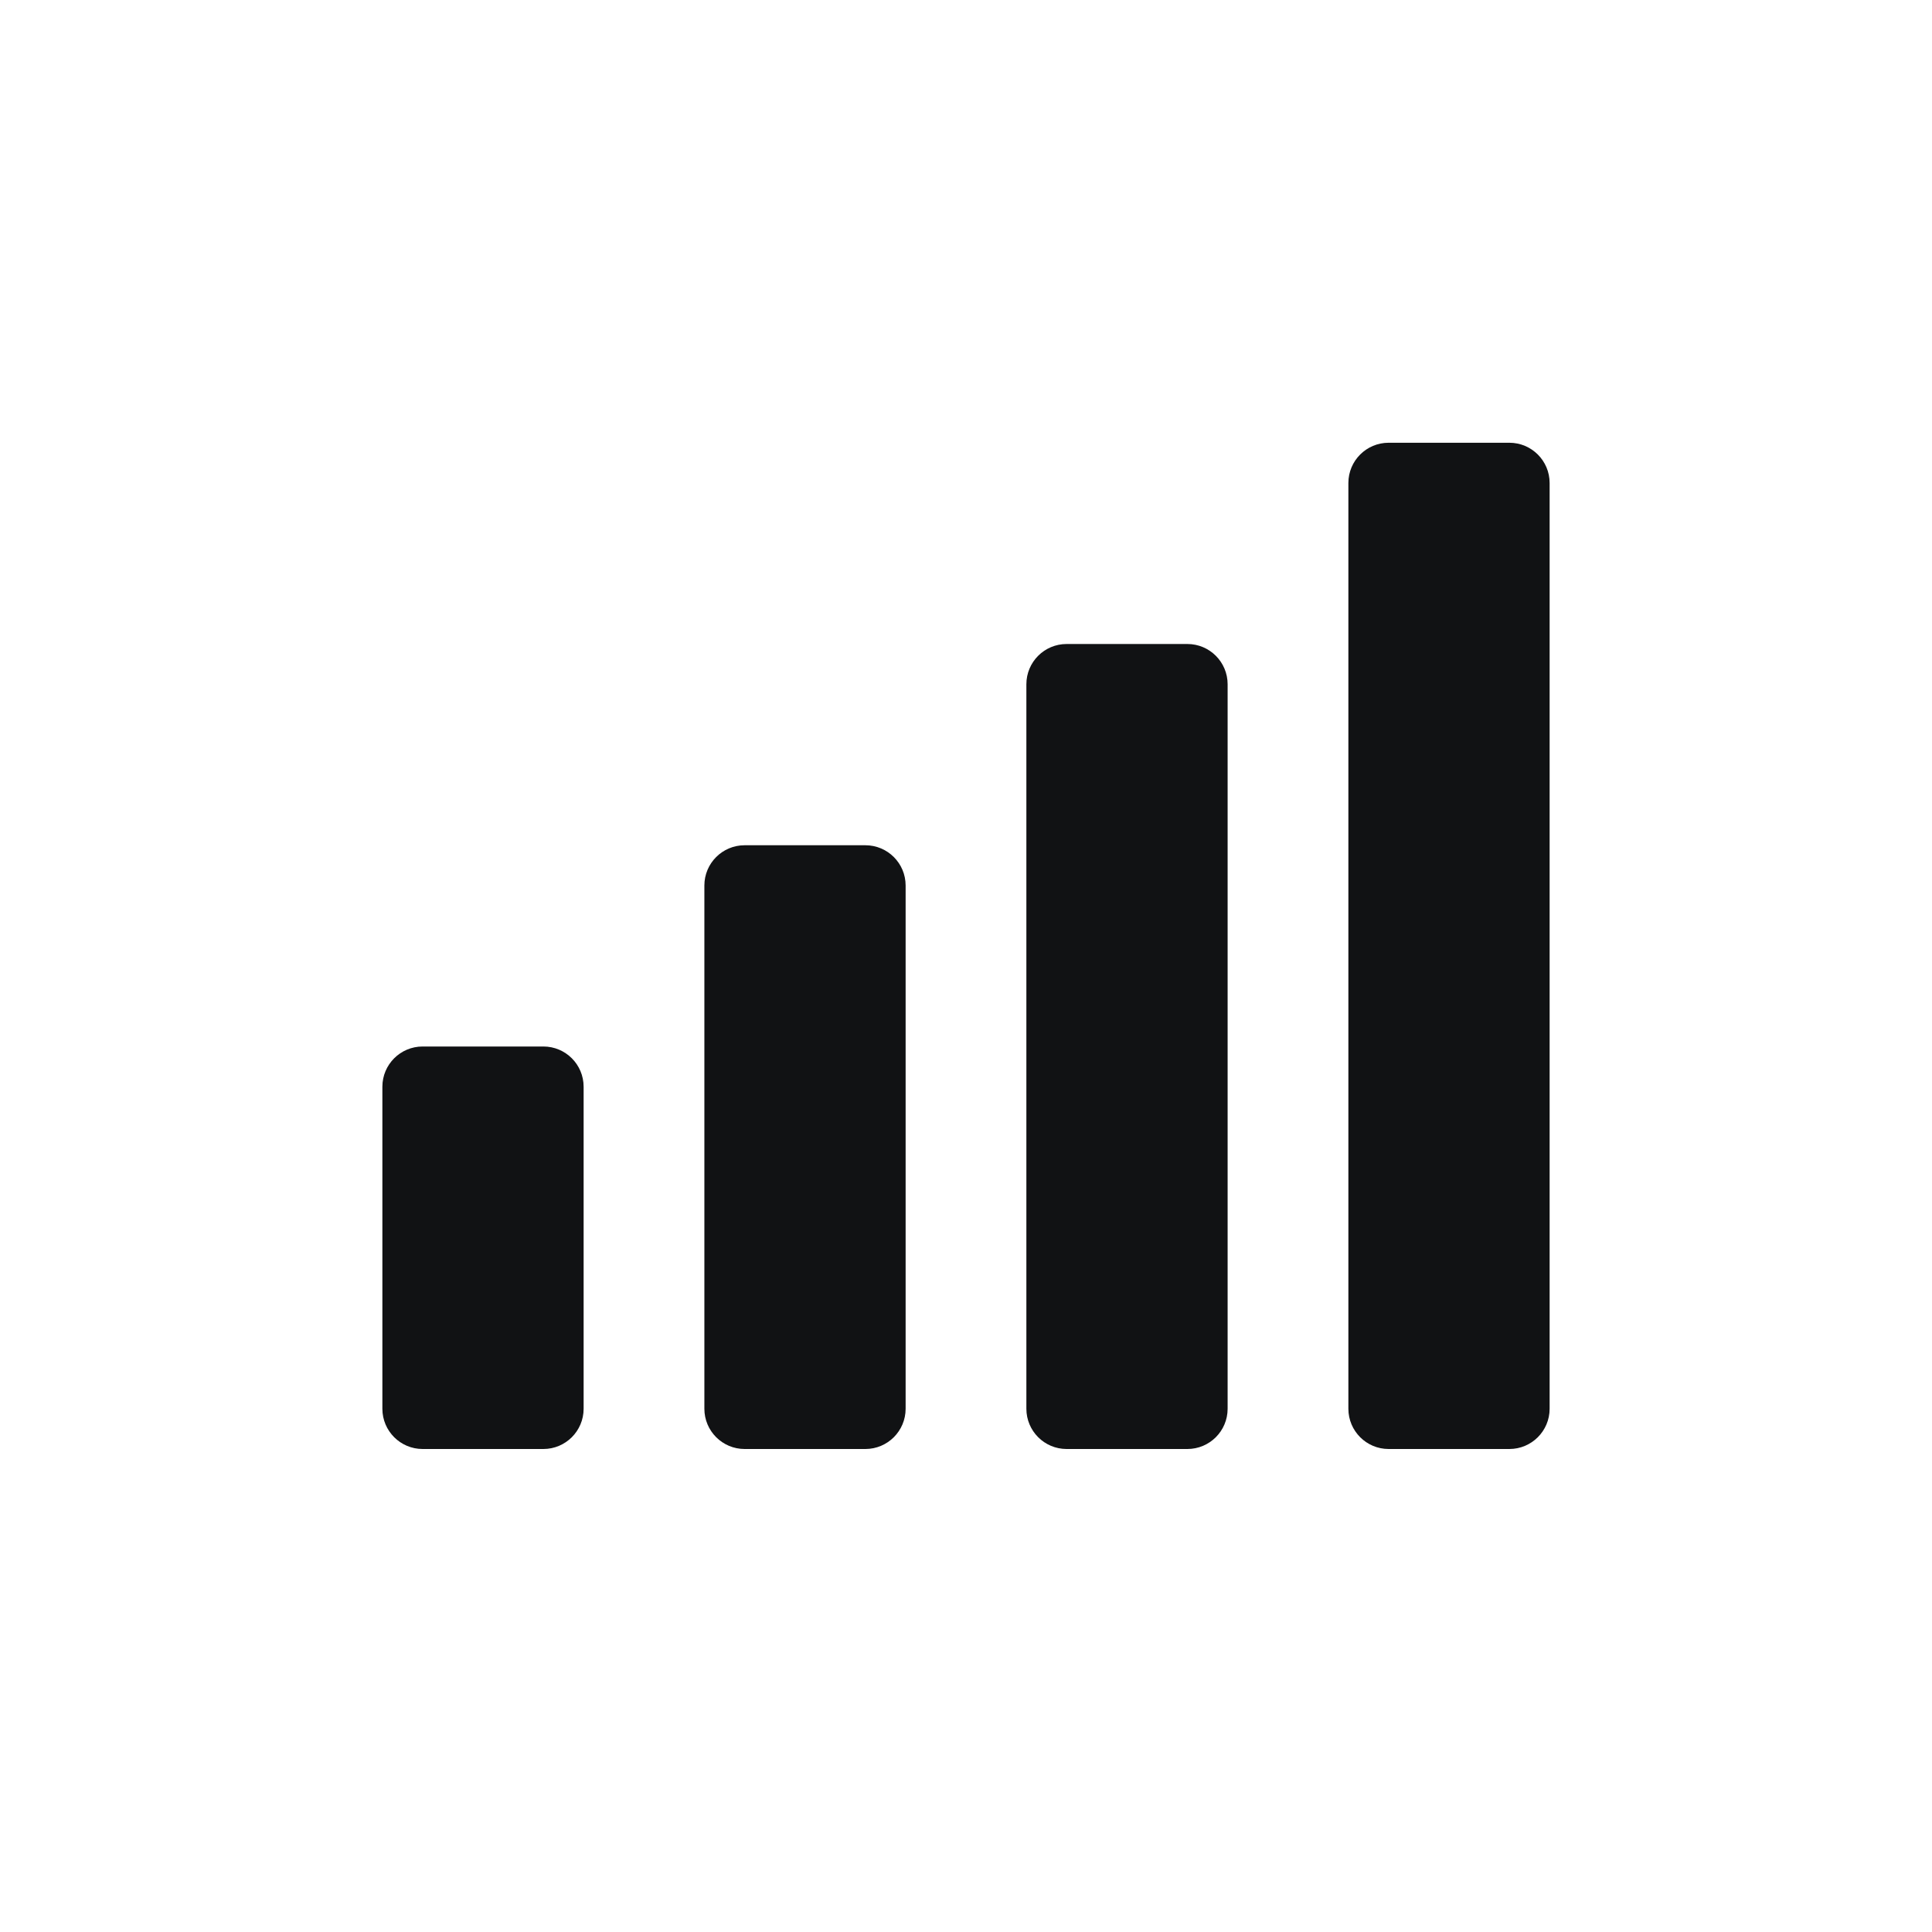
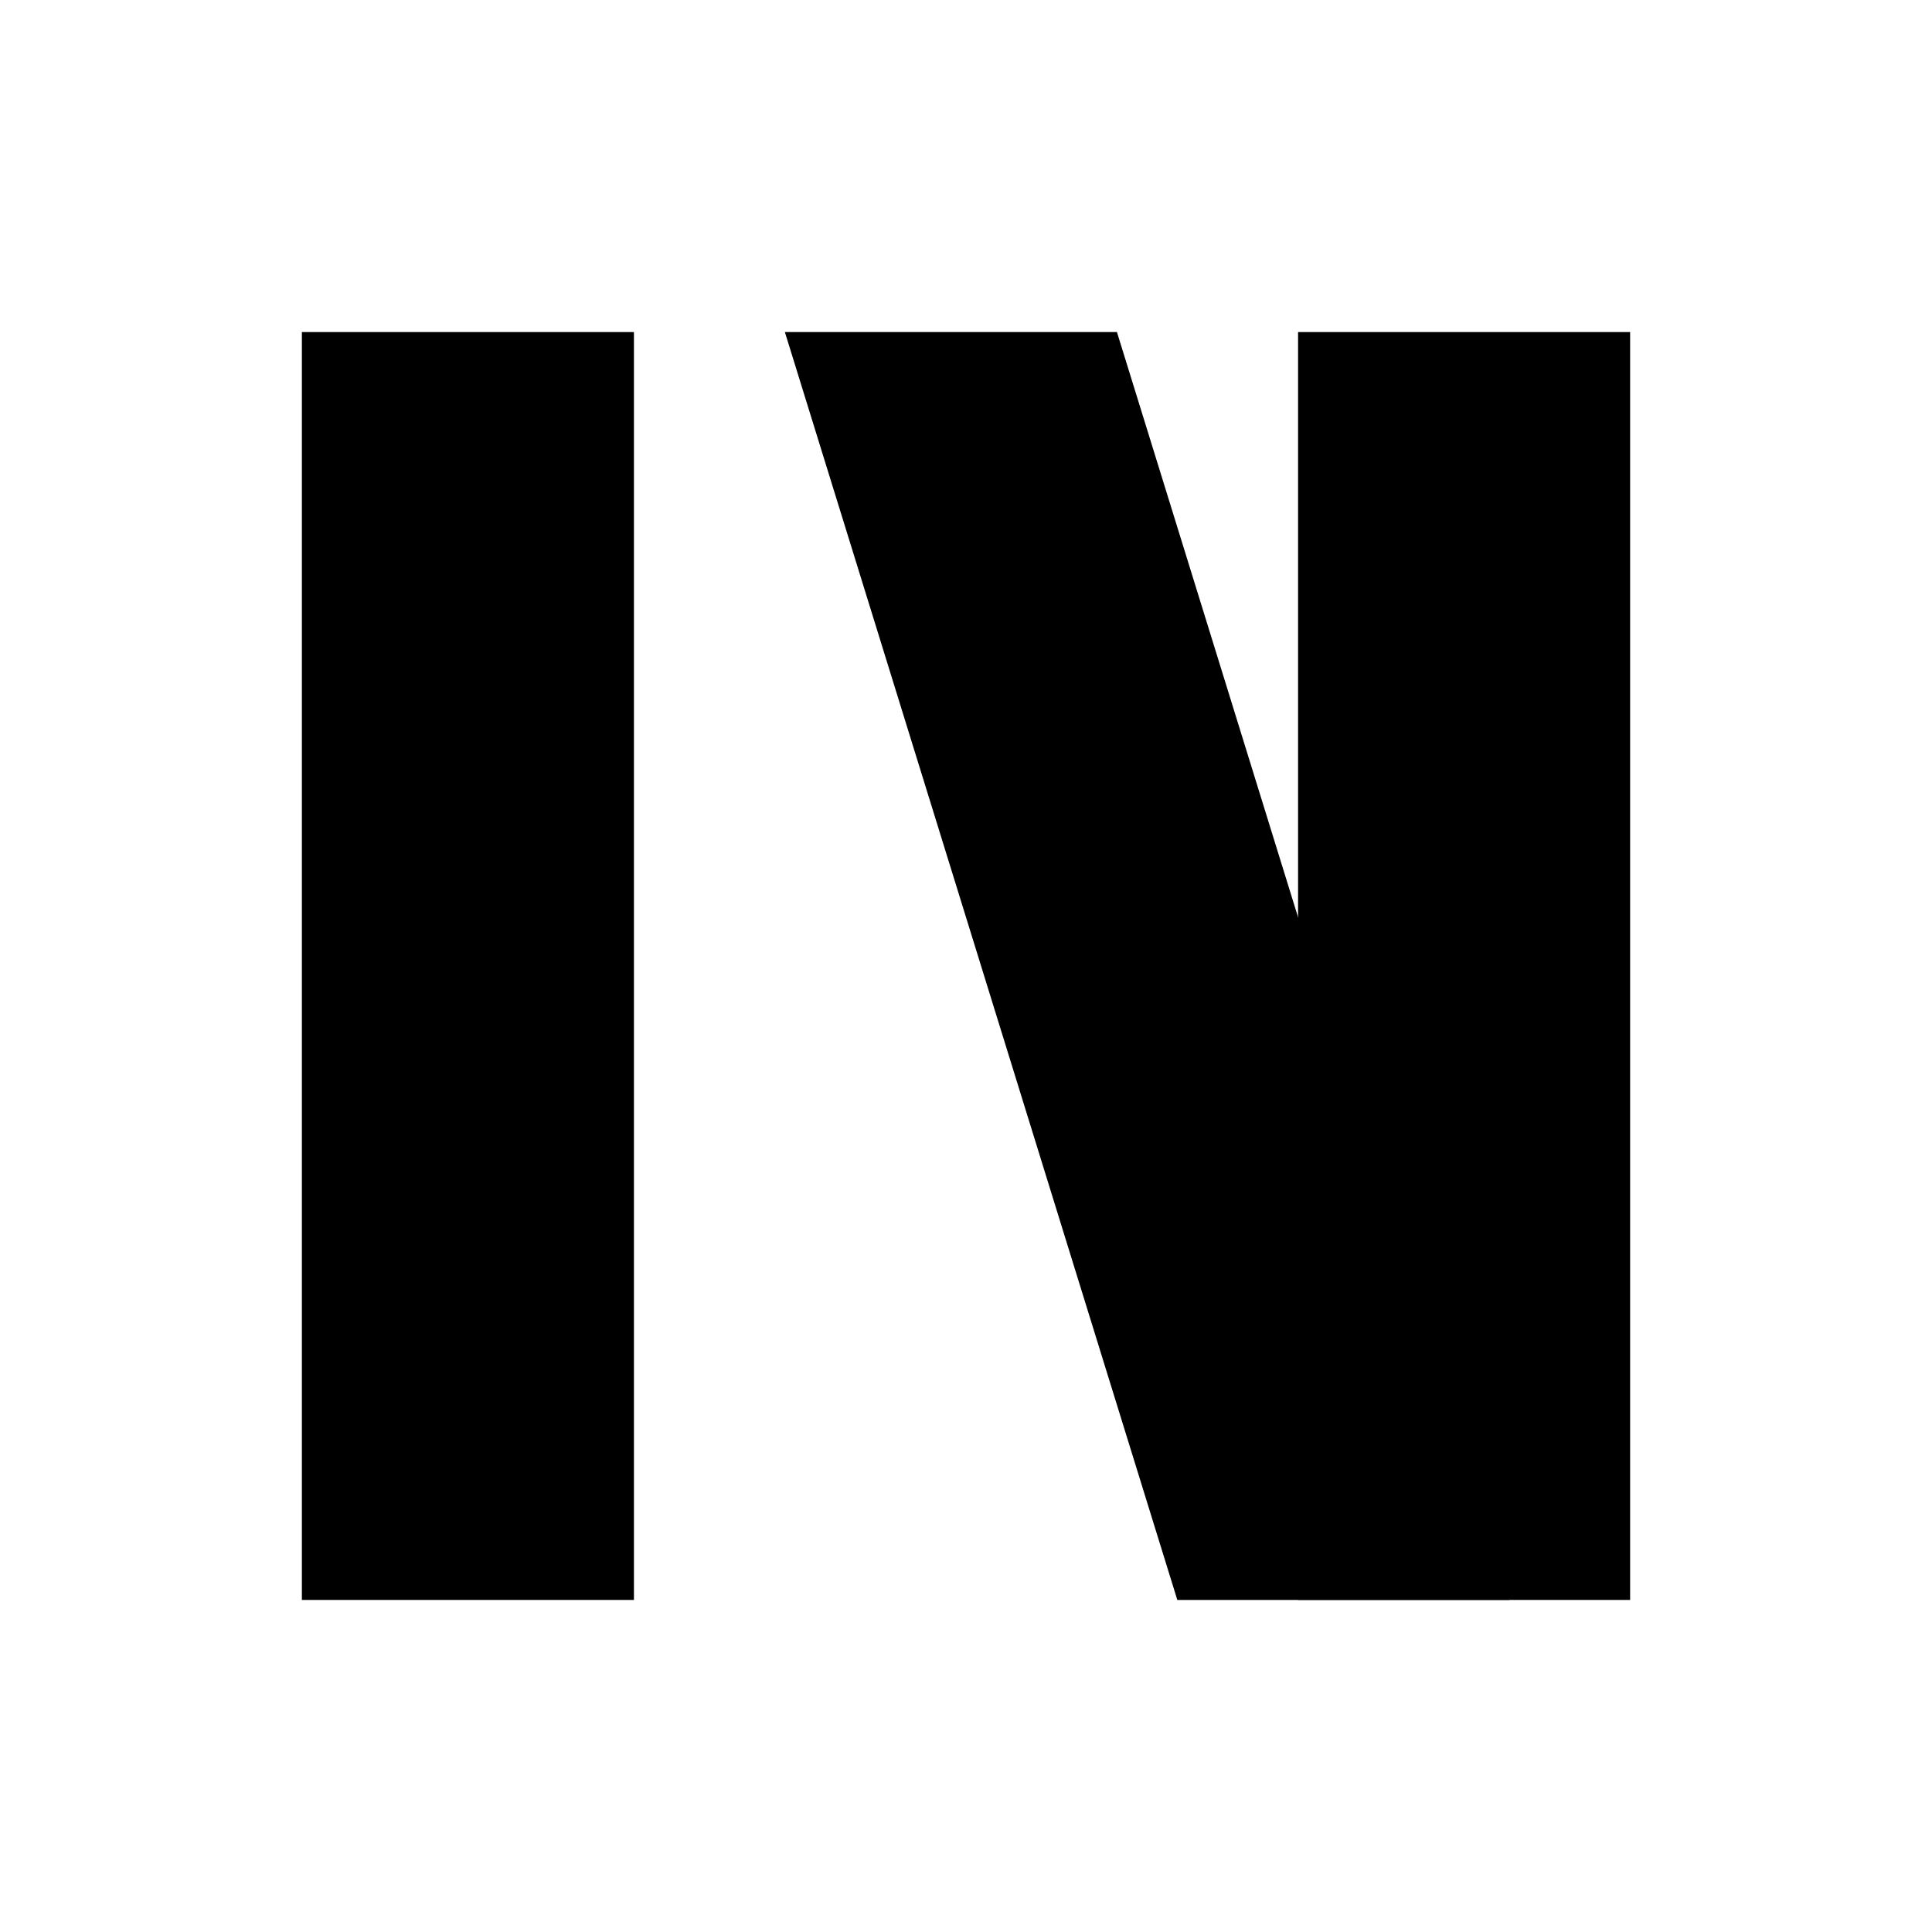
- <svg xmlns="http://www.w3.org/2000/svg" width="96" height="96" viewBox="0 0 96 96">
-   <rect x="19" y="52" width="10" height="20" rx="2" fill="#111214" />
-   <rect x="35" y="42" width="10" height="30" rx="2" fill="#111214" />
-   <rect x="51" y="32" width="10" height="40" rx="2" fill="#111214" />
-   <rect x="67" y="22" width="10" height="50" rx="2" fill="#111214" />
+ <svg xmlns="http://www.w3.org/2000/svg" width="128" height="128" viewBox="0 0 128 128" role="img" aria-labelledby="atlasnews-v3-mono-title">
+   <g transform="translate(64 64) scale(1) translate(-64 -64) ">
+     <path d="M20 106 V22 H42 V106 Z" fill="#000000" fill-rule="evenodd" />
+     <path d="M52 22 H74 L100 106 H78 Z" fill="#000000" fill-rule="evenodd" />
+     <path d="M86 22 H108 V106 H86 Z" fill="#000000" fill-rule="evenodd" />
+   </g>
</svg>
